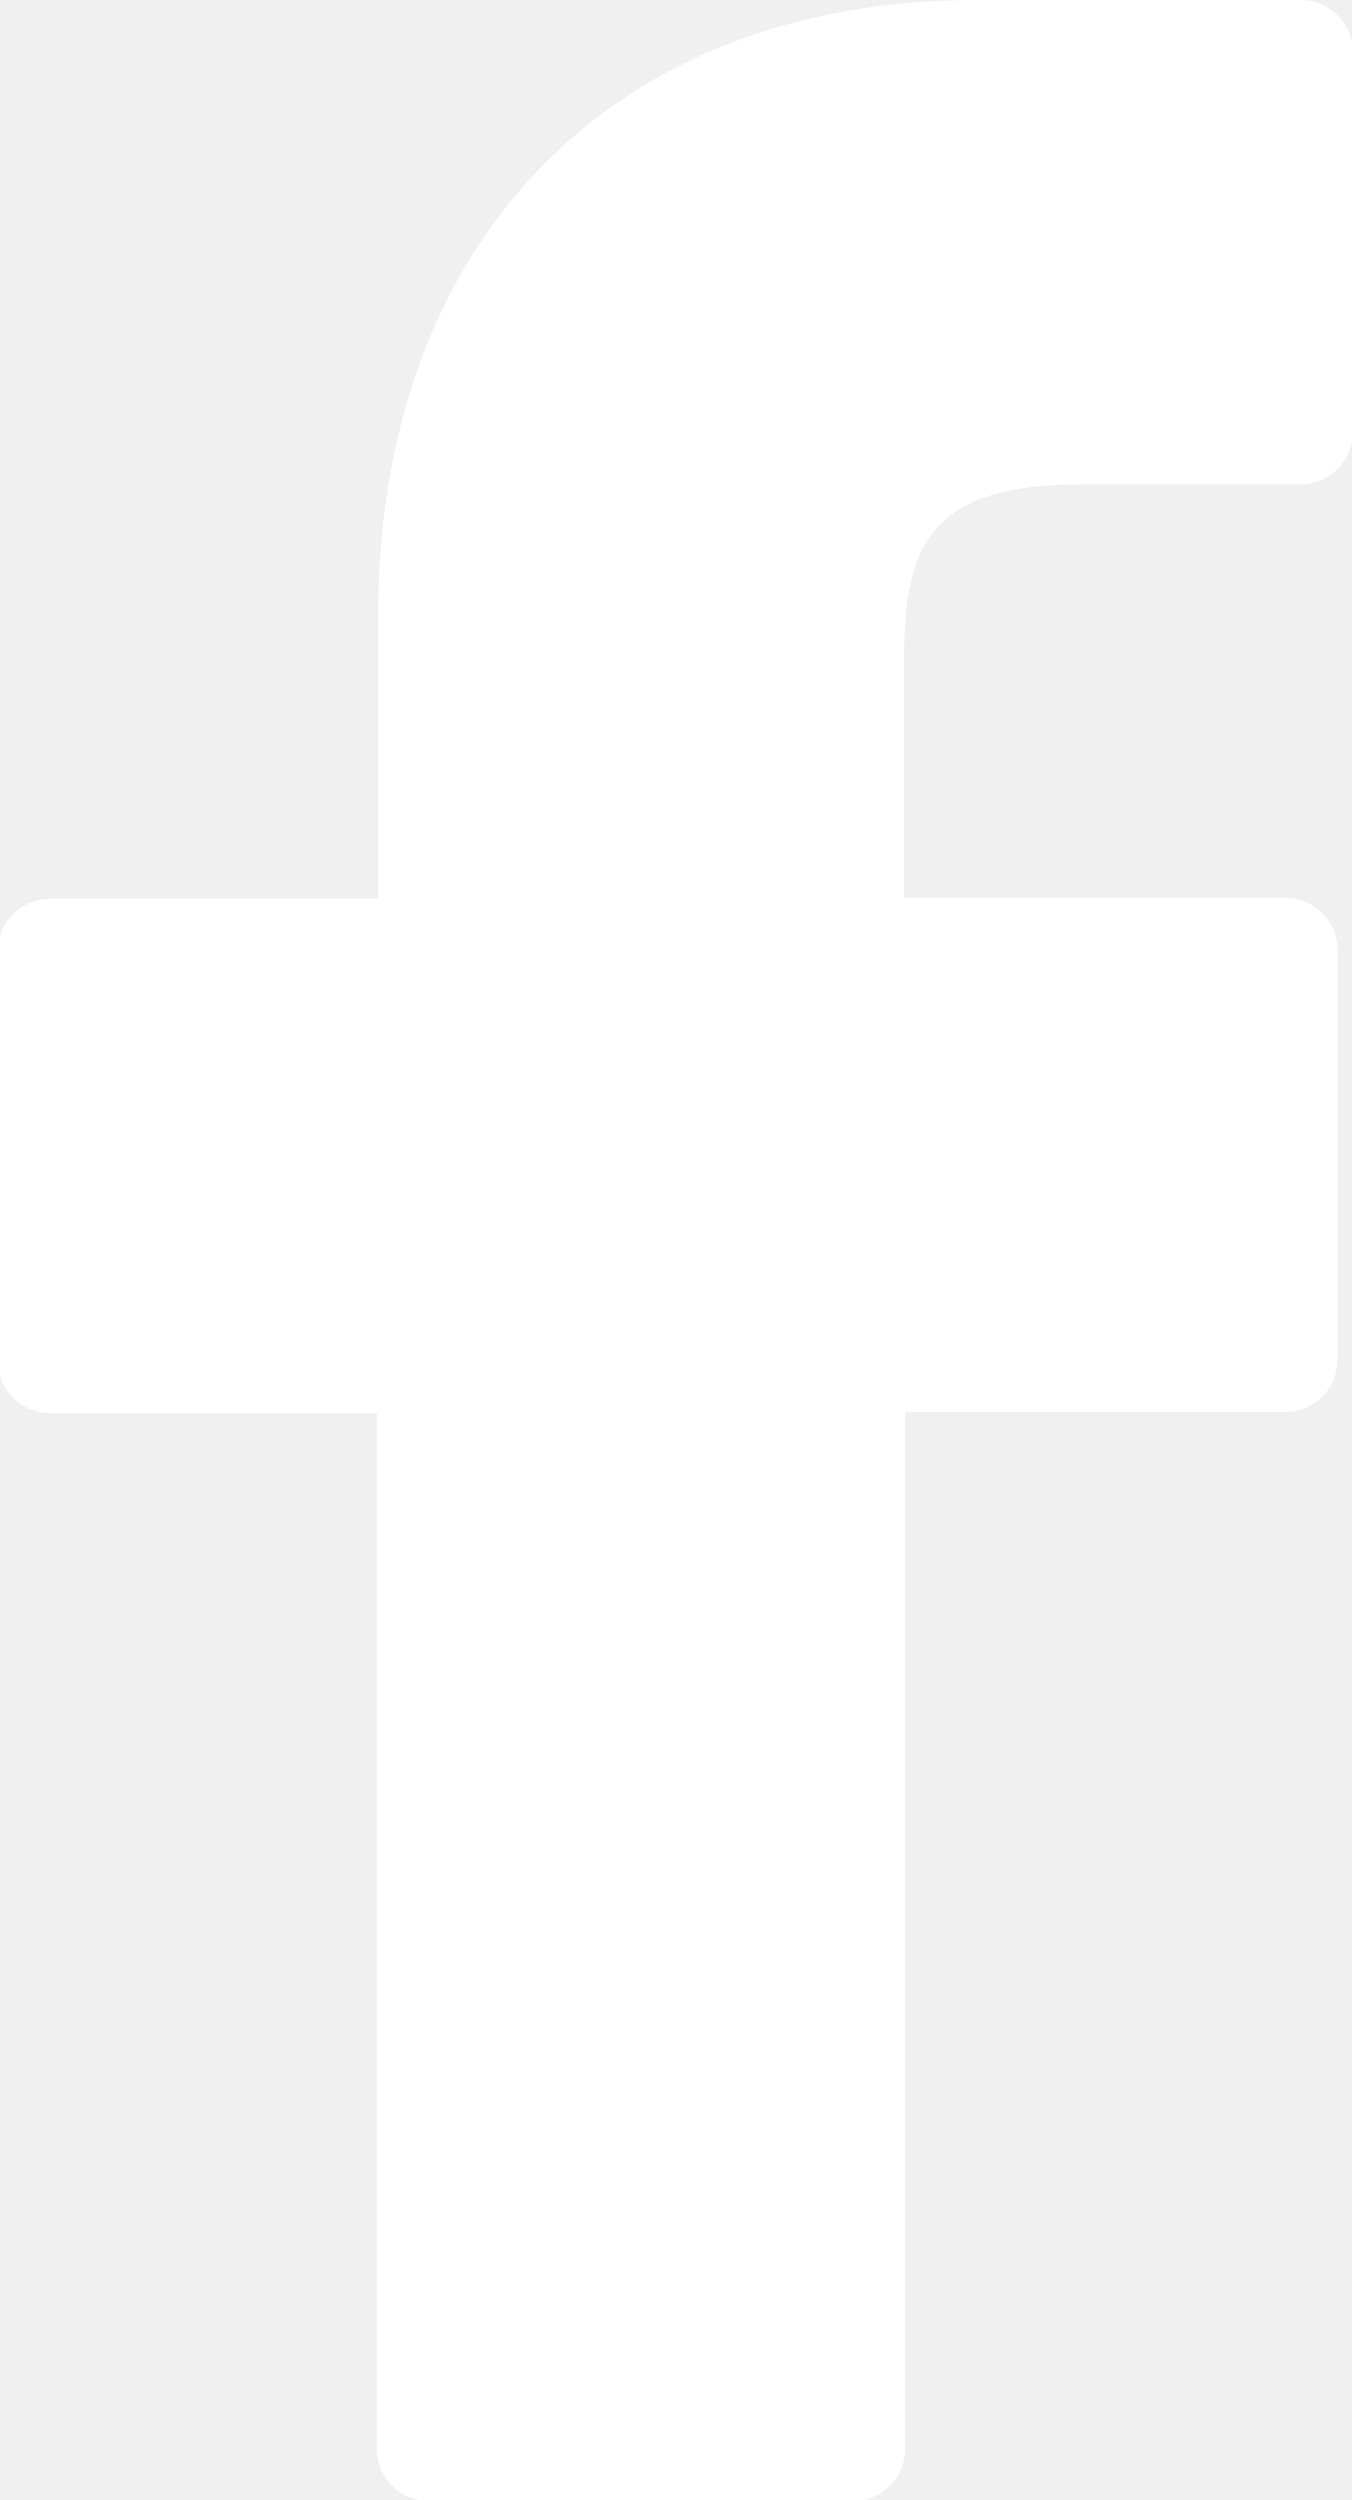
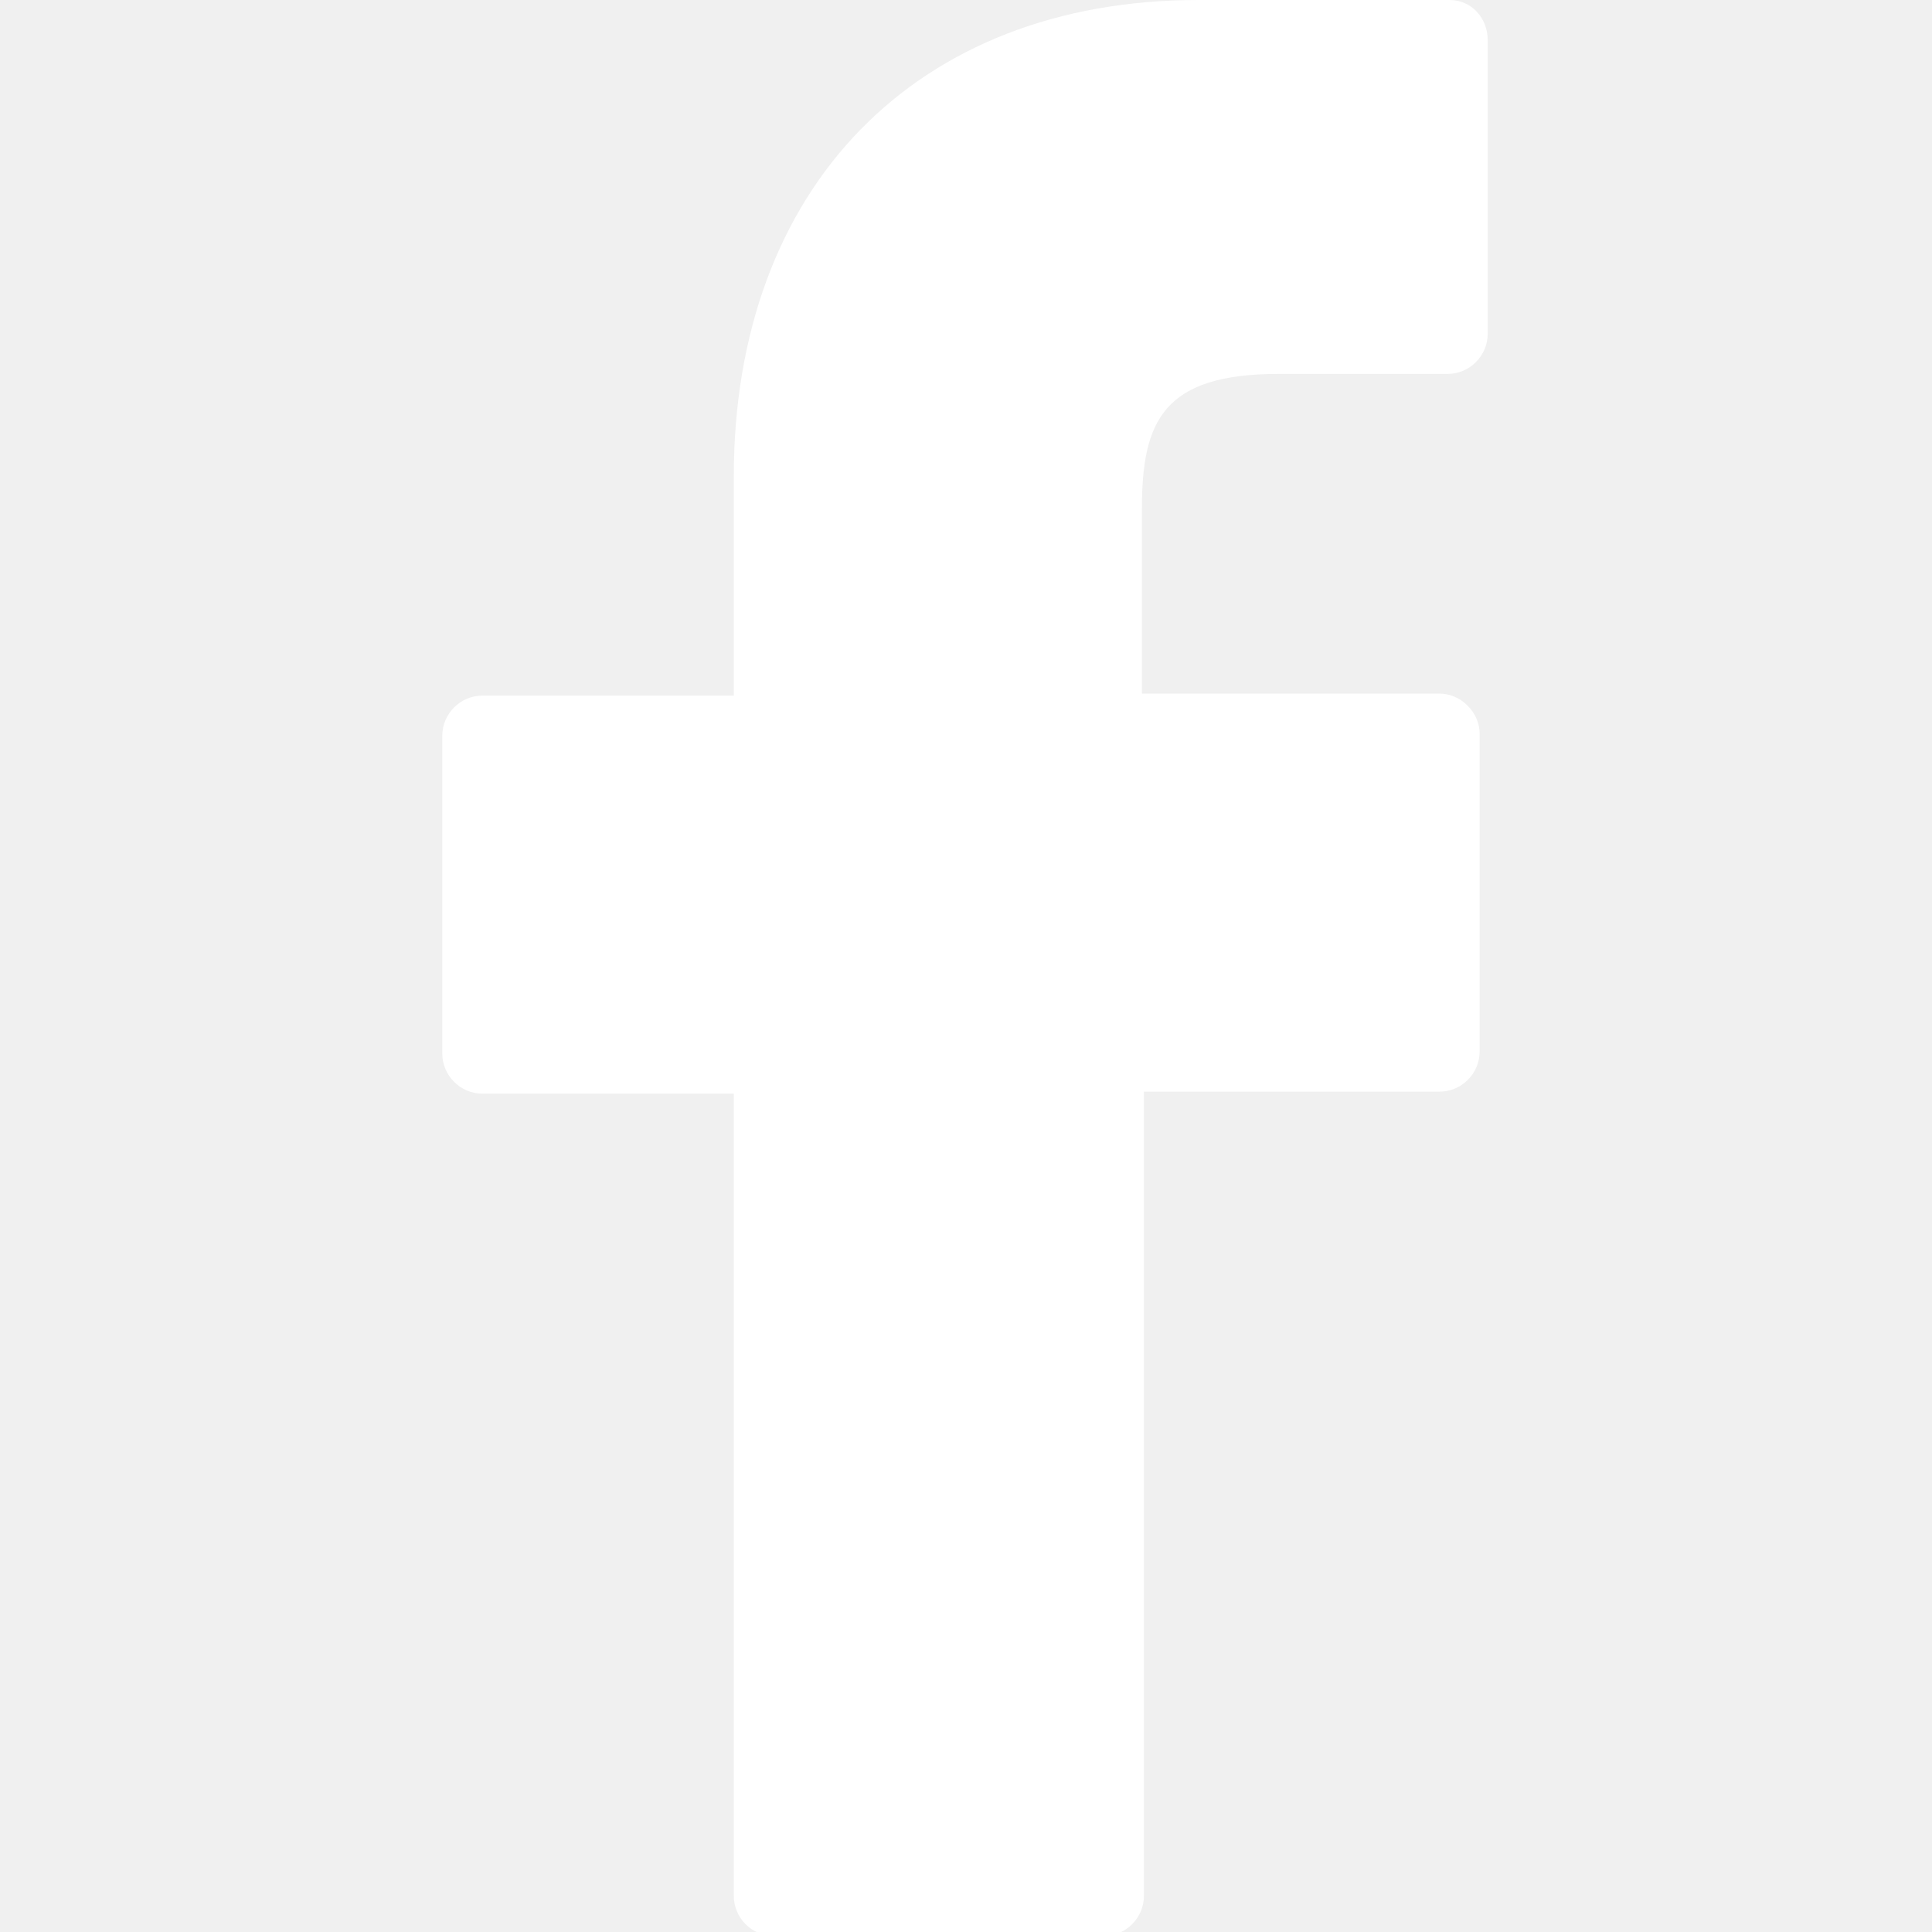
- <svg xmlns="http://www.w3.org/2000/svg" id="Capa_1" data-name="Capa 1" viewBox="0 0 51.97 96.12">
-   <defs>
-     <style>.cls-1{fill:#fff;}</style>
-   </defs>
-   <path class="cls-1" d="M72.09,0,59.62,0c-14,0-23,9.28-23,23.66v10.9H24a2,2,0,0,0-2,2V52.33a2,2,0,0,0,2,2H36.57V94.16a2,2,0,0,0,2,2H54.88a2,2,0,0,0,2-2V54.29H71.5a2,2,0,0,0,2-2V36.52a2,2,0,0,0-2-2H56.84V25.32c0-4.45,1.06-6.7,6.85-6.7h8.4a2,2,0,0,0,2-2V2A2,2,0,0,0,72.09,0Z" transform="translate(-22.08)" />
+ <svg xmlns="http://www.w3.org/2000/svg" version="1.1" id="Capa_1" x="0px" y="0px" viewBox="0 0 96.1 96.1" style="enable-background:new 0 0 96.1 96.1;" xml:space="preserve">
+   <style type="text/css">
+ 	.st0{fill:#FFFFFF;}
+ </style>
+   <g>
+     <path class="st0" d="M72.1,0L59.6,0c-14,0-23.1,9.3-23.1,23.7v10.9H24c-1.1,0-2,0.9-2,2v15.8c0,1.1,0.9,2,2,2h12.5v39.9   c0,1.1,0.9,2,2,2h16.4c1.1,0,2-0.9,2-2V54.3h14.7c1.1,0,2-0.9,2-2l0-15.8c0-0.5-0.2-1-0.6-1.4s-0.9-0.6-1.4-0.6H56.8v-9.2   c0-4.4,1.1-6.7,6.8-6.7l8.4,0c1.1,0,2-0.9,2-2V2C74,0.9,73.2,0,72.1,0z" />
+   </g>
</svg>
